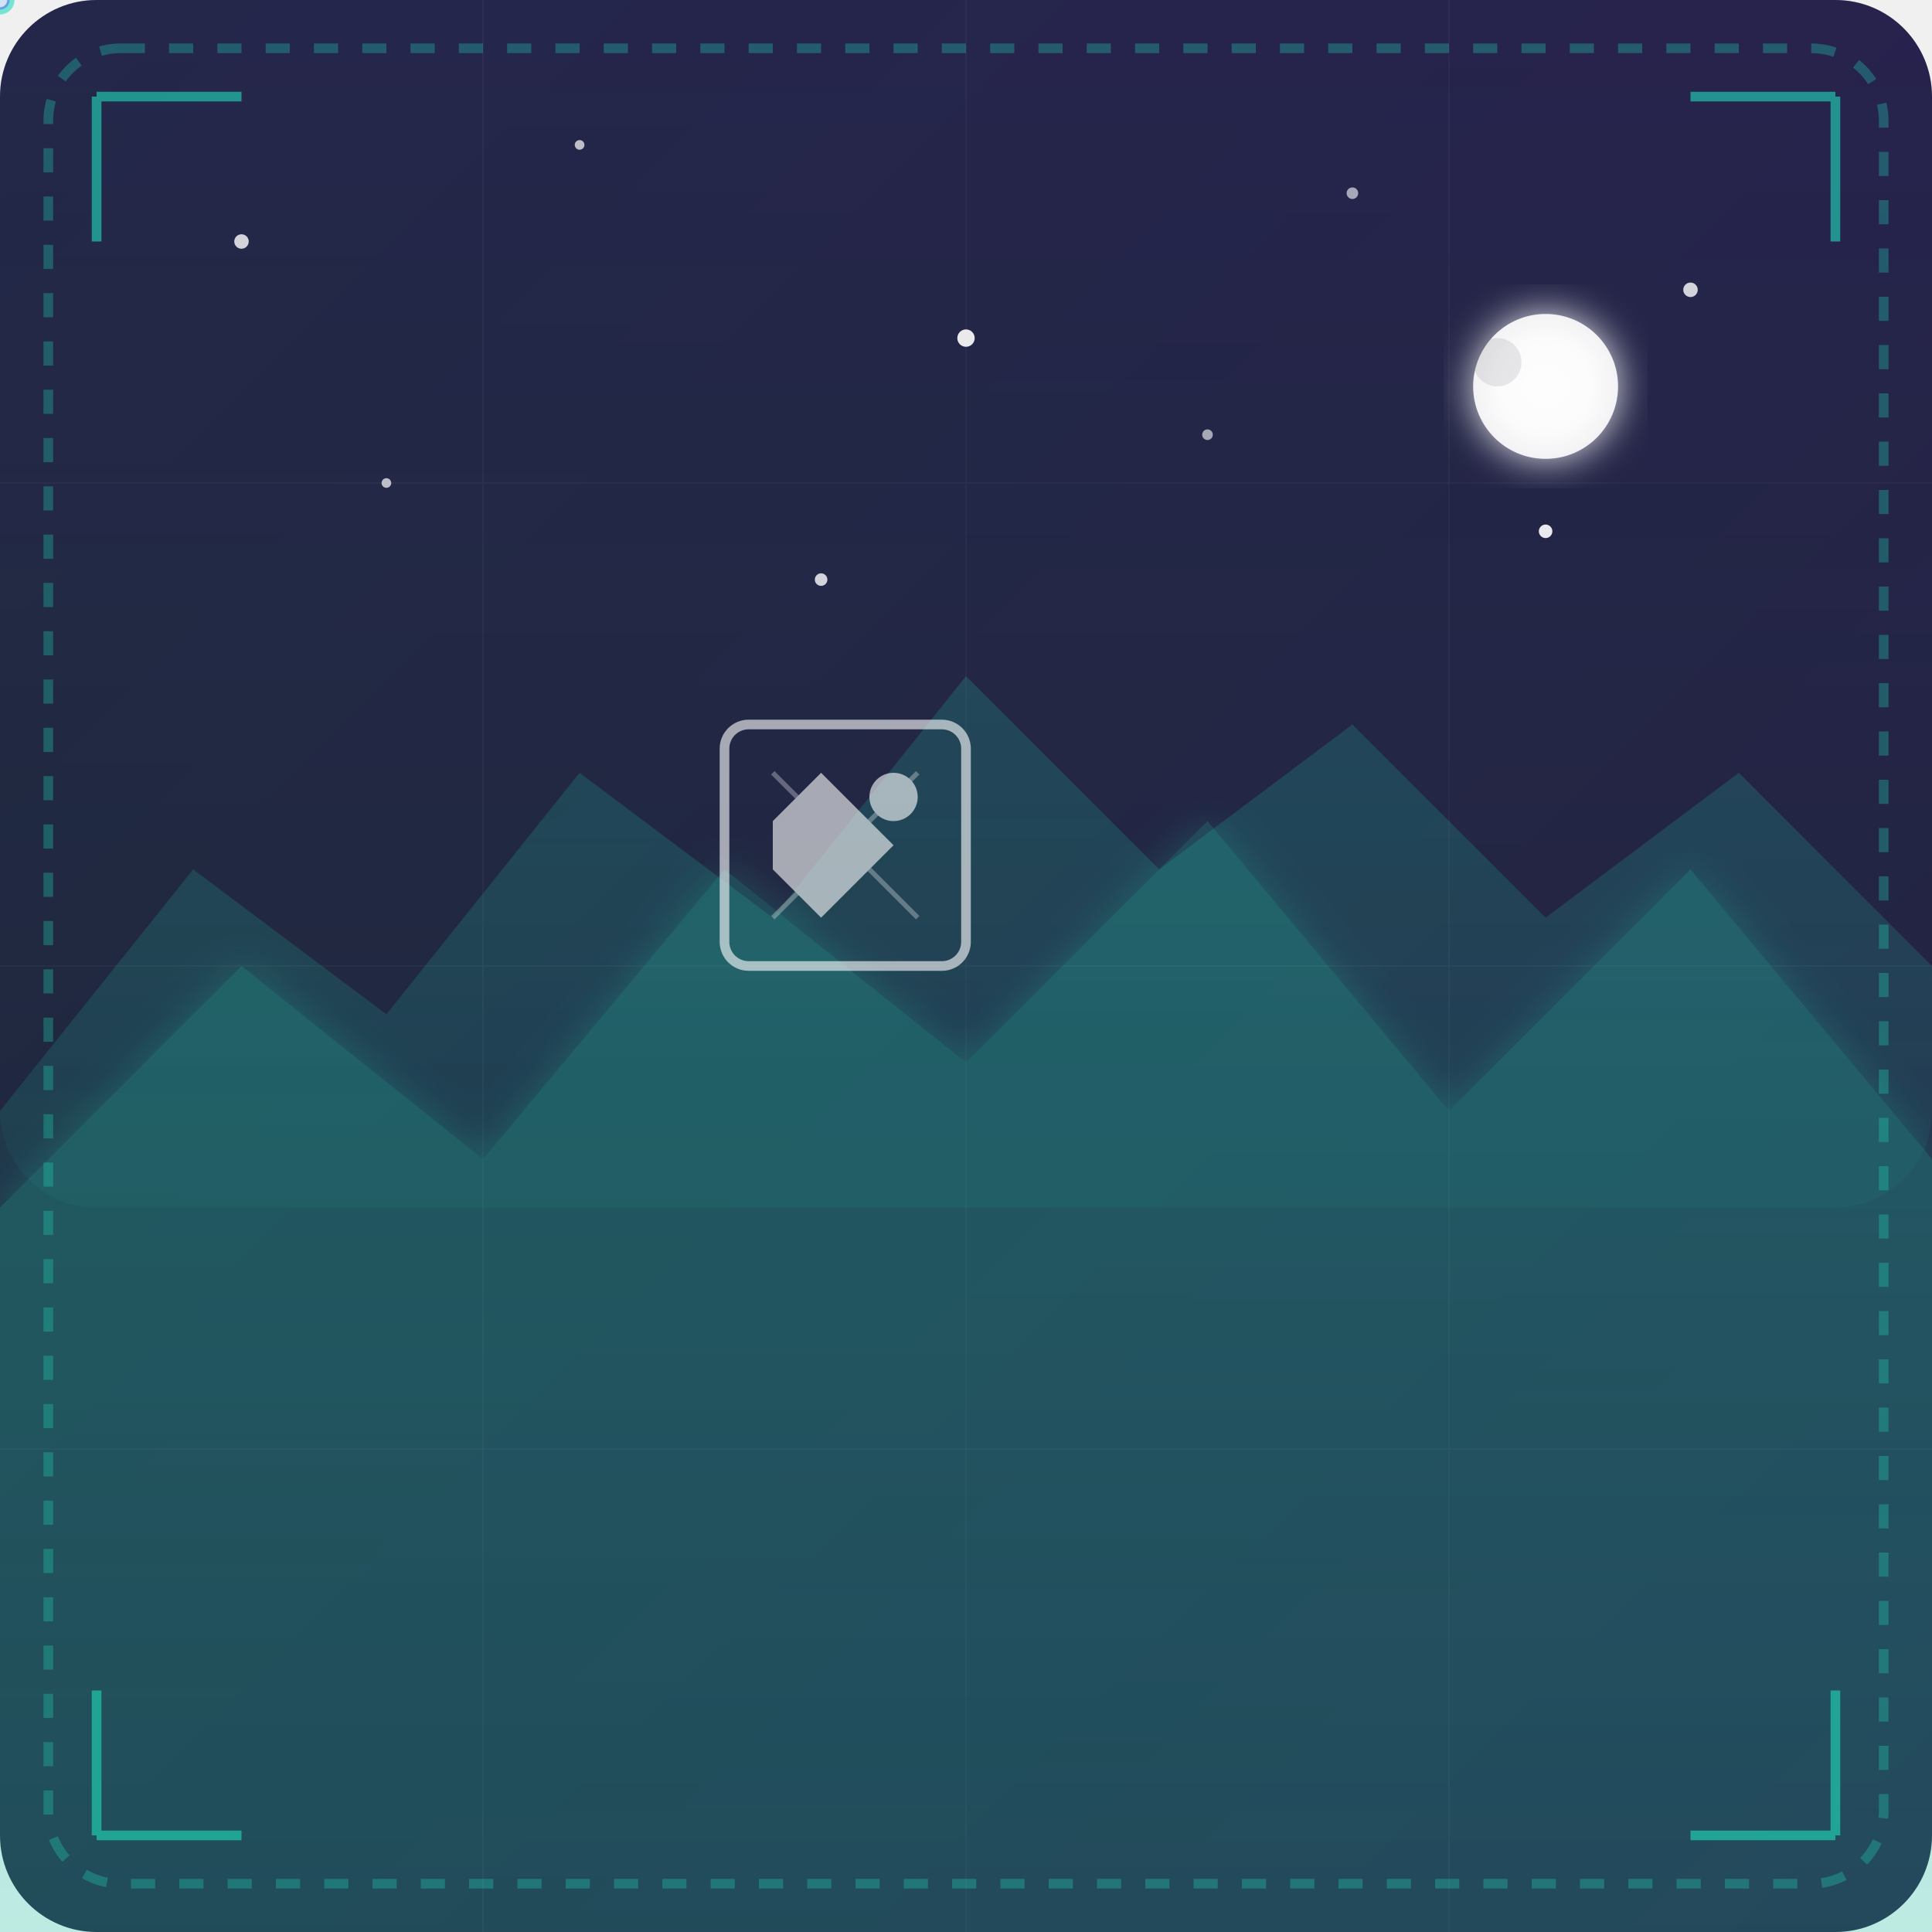
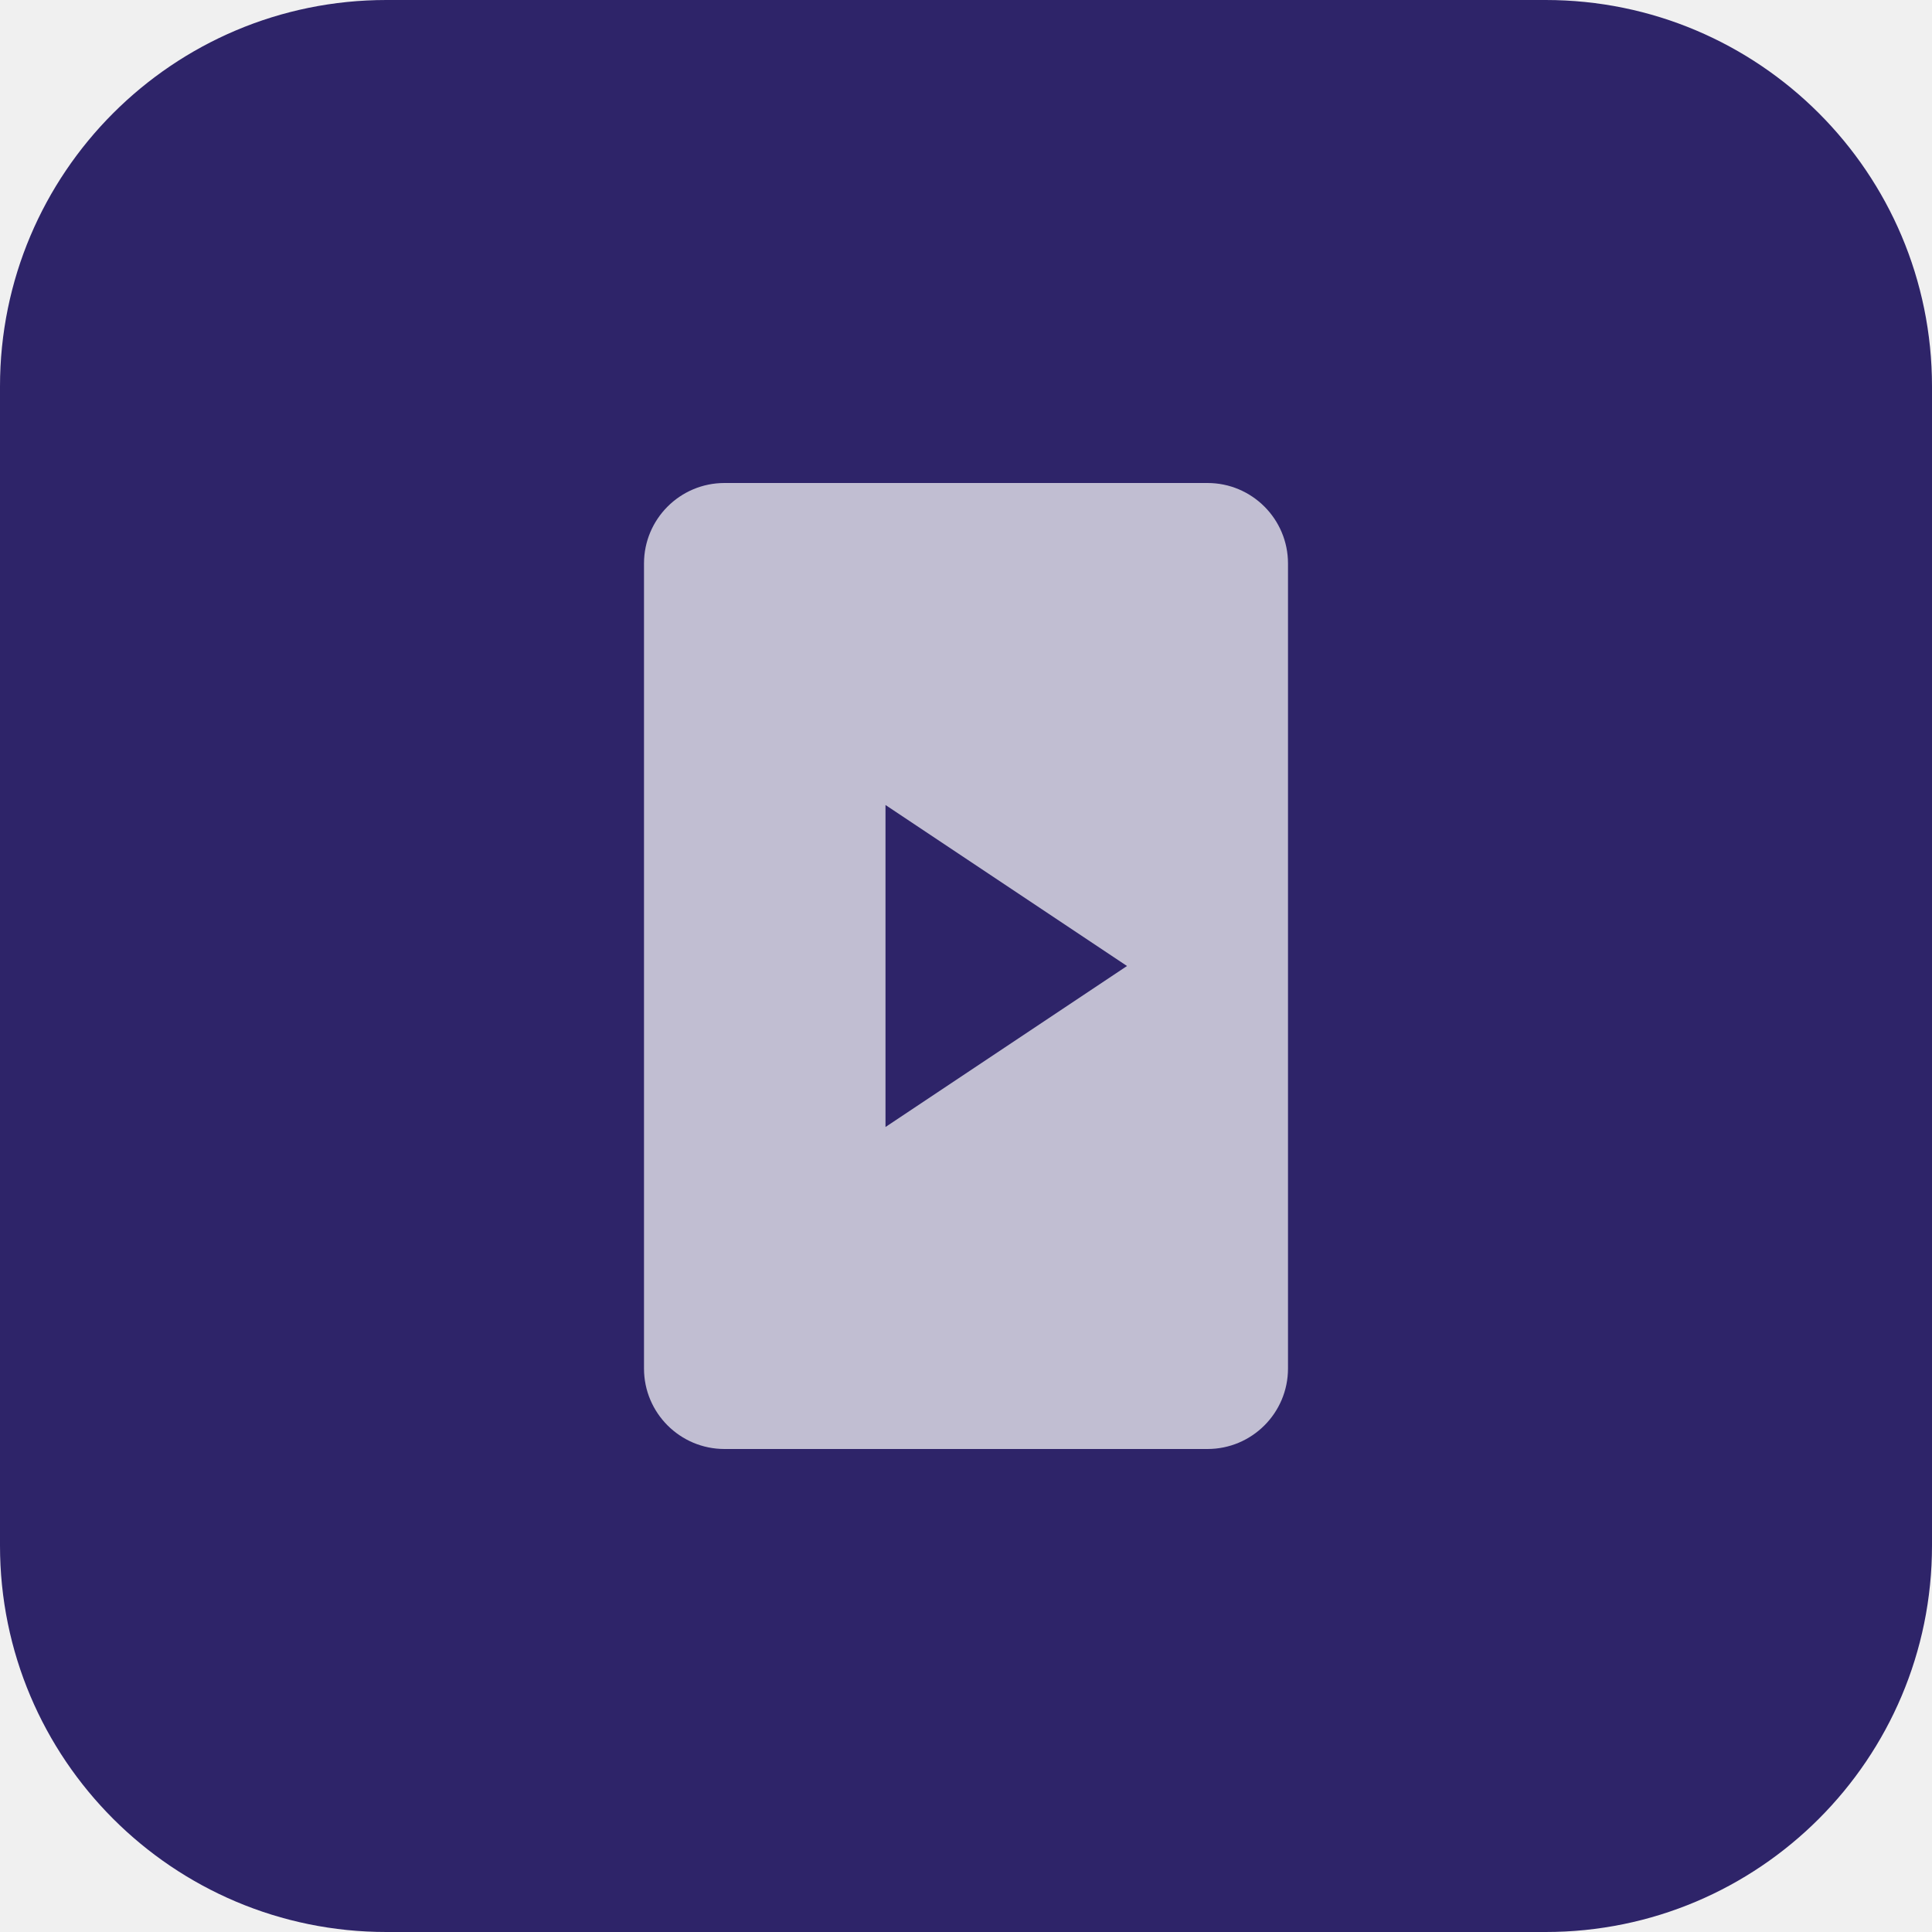
- <svg xmlns="http://www.w3.org/2000/svg" width="400" height="400" viewBox="0 0 400 400">
-   <defs>
-     <linearGradient id="bgGradient" x1="0%" y1="0%" x2="100%" y2="100%">
-       <stop offset="0%" stop-color="#1E2136">
-         <animate attributeName="stop-color" values="#1E2136; #24183D; #1E2136" dur="10s" repeatCount="indefinite" />
-       </stop>
-       <stop offset="100%" stop-color="#24183D">
-         <animate attributeName="stop-color" values="#24183D; #1E2136; #24183D" dur="10s" repeatCount="indefinite" />
-       </stop>
-     </linearGradient>
-     <linearGradient id="mountainGradient" x1="0%" y1="0%" x2="0%" y2="100%">
-       <stop offset="0%" stop-color="#20DDBB" stop-opacity="0.3" />
-       <stop offset="100%" stop-color="#20DDBB" stop-opacity="0.1" />
-     </linearGradient>
-     <linearGradient id="skyGradient" x1="0%" y1="0%" x2="0%" y2="100%">
-       <stop offset="0%" stop-color="#5D59FF" stop-opacity="0.1" />
-       <stop offset="100%" stop-color="#20DDBB" stop-opacity="0.05" />
-     </linearGradient>
-     <filter id="glow" x="-20%" y="-20%" width="140%" height="140%">
-       <feGaussianBlur stdDeviation="4" result="blur" />
-       <feComposite in="SourceGraphic" in2="blur" operator="over" />
-     </filter>
-     <radialGradient id="starGlow" cx="50%" cy="50%" r="50%">
-       <stop offset="0%" stop-color="#fff" stop-opacity="1" />
-       <stop offset="100%" stop-color="#fff" stop-opacity="0" />
-     </radialGradient>
-   </defs>
-   <rect width="400" height="400" fill="url(#bgGradient)" rx="20" ry="20" />
-   <rect width="400" height="250" fill="url(#skyGradient)" rx="20" ry="20" />
-   <g>
-     <circle cx="50" cy="50" r="1.5" fill="#fff" opacity="0.8">
-       <animate attributeName="opacity" values="0.8;0.2;0.8" dur="3s" repeatCount="indefinite" />
-     </circle>
-     <circle cx="120" cy="30" r="1" fill="#fff" opacity="0.7">
-       <animate attributeName="opacity" values="0.7;0.3;0.7" dur="5s" repeatCount="indefinite" />
-     </circle>
-     <circle cx="200" cy="70" r="1.8" fill="#fff" opacity="0.9">
-       <animate attributeName="opacity" values="0.9;0.4;0.9" dur="4s" repeatCount="indefinite" />
-     </circle>
-     <circle cx="280" cy="40" r="1.2" fill="#fff" opacity="0.6">
-       <animate attributeName="opacity" values="0.6;0.1;0.6" dur="6s" repeatCount="indefinite" />
-     </circle>
-     <circle cx="350" cy="60" r="1.5" fill="#fff" opacity="0.8">
-       <animate attributeName="opacity" values="0.8;0.3;0.8" dur="3.5s" repeatCount="indefinite" />
-     </circle>
-     <circle cx="80" cy="100" r="1" fill="#fff" opacity="0.7">
-       <animate attributeName="opacity" values="0.7;0.2;0.7" dur="4.5s" repeatCount="indefinite" />
-     </circle>
-     <circle cx="170" cy="120" r="1.3" fill="#fff" opacity="0.8">
-       <animate attributeName="opacity" values="0.8;0.3;0.8" dur="5s" repeatCount="indefinite" />
-     </circle>
-     <circle cx="250" cy="90" r="1.1" fill="#fff" opacity="0.6">
-       <animate attributeName="opacity" values="0.6;0.1;0.6" dur="3s" repeatCount="indefinite" />
-     </circle>
-     <circle cx="320" cy="110" r="1.4" fill="#fff" opacity="0.9">
-       <animate attributeName="opacity" values="0.9;0.4;0.9" dur="4s" repeatCount="indefinite" />
-     </circle>
-   </g>
-   <g filter="url(#glow)">
-     <circle cx="320" cy="80" r="15" fill="#fff" opacity="0.9" />
-     <circle cx="310" cy="75" r="5" fill="#1E2136" opacity="0.1" />
-   </g>
-   <g>
-     <path d="M0,230 L40,180 L80,210 L120,160 L160,190 L200,140 L240,180 L280,150 L320,190 L360,160 L400,200 L400,400 L0,400 Z" fill="url(#mountainGradient)" opacity="0.6" />
-     <path d="M0,250 L50,200 L100,240 L150,180 L200,220 L250,170 L300,230 L350,180 L400,240 L400,400 L0,400 Z" fill="#20DDBB" opacity="0.2" filter="url(#glow)">
-       <animate attributeName="opacity" values="0.2;0.3;0.2" dur="8s" repeatCount="indefinite" />
-     </path>
-   </g>
-   <rect x="10" y="10" width="380" height="380" rx="15" ry="15" fill="none" stroke="#20DDBB" stroke-width="2" stroke-opacity="0.3" stroke-dasharray="5,5" />
-   <g stroke="#20DDBB" stroke-width="2" stroke-opacity="0.6">
-     <path d="M20,20 L50,20 M20,20 L20,50" />
-     <path d="M380,20 L350,20 M380,20 L380,50" />
-     <path d="M20,380 L50,380 M20,380 L20,350" />
-     <path d="M380,380 L350,380 M380,380 L380,350" />
-   </g>
-   <g>
-     <circle cx="0" cy="0" r="3" fill="#20DDBB" opacity="0.6">
-       <animateMotion dur="15s" repeatCount="indefinite" path="M100,300 C150,280 200,320 250,300" />
-     </circle>
-     <circle cx="0" cy="0" r="2" fill="#5D59FF" opacity="0.5">
-       <animateMotion dur="12s" repeatCount="indefinite" path="M200,320 C250,300 300,340 350,320" />
-     </circle>
-     <circle cx="0" cy="0" r="1.5" fill="#fff" opacity="0.7">
-       <animateMotion dur="10s" repeatCount="indefinite" path="M50,280 C100,260 150,300 200,280" />
-     </circle>
-   </g>
-   <g transform="translate(175, 175)" opacity="0.6">
-     <rect x="-25" y="-25" width="50" height="50" rx="5" ry="5" fill="none" stroke="#fff" stroke-width="2" />
-     <path d="M-15,-5 L-5,-15 L10,0 L-5,15 L-15,5 Z" fill="#fff" />
-     <circle cx="10" cy="-10" r="5" fill="#fff" />
-     <path d="M-15,15 L15,-15 M-15,-15 L15,15" stroke="#fff" stroke-width="1" opacity="0.5" />
-   </g>
-   <g stroke="#fff" stroke-width="0.2" opacity="0.05">
-     <line x1="0" y1="100" x2="400" y2="100" />
-     <line x1="0" y1="200" x2="400" y2="200" />
-     <line x1="0" y1="300" x2="400" y2="300" />
-     <line x1="100" y1="0" x2="100" y2="400" />
-     <line x1="200" y1="0" x2="200" y2="400" />
-     <line x1="300" y1="0" x2="300" y2="400" />
+ <svg xmlns="http://www.w3.org/2000/svg" width="120" height="120" viewBox="0 0 120 120" fill="none">
+   <rect width="120" height="120" rx="24" fill="#2E2469" />
+   <g opacity="0.7">
+     <path d="M40 35C40 32.239 42.239 30 45 30H75C77.761 30 80 32.239 80 35V85C80 87.761 77.761 90 75 90H45C42.239 90 40 87.761 40 85V35Z" fill="#fff" />
+     <path d="M55 50L70 60L55 70V50Z" fill="#2E2469" />
  </g>
</svg>
